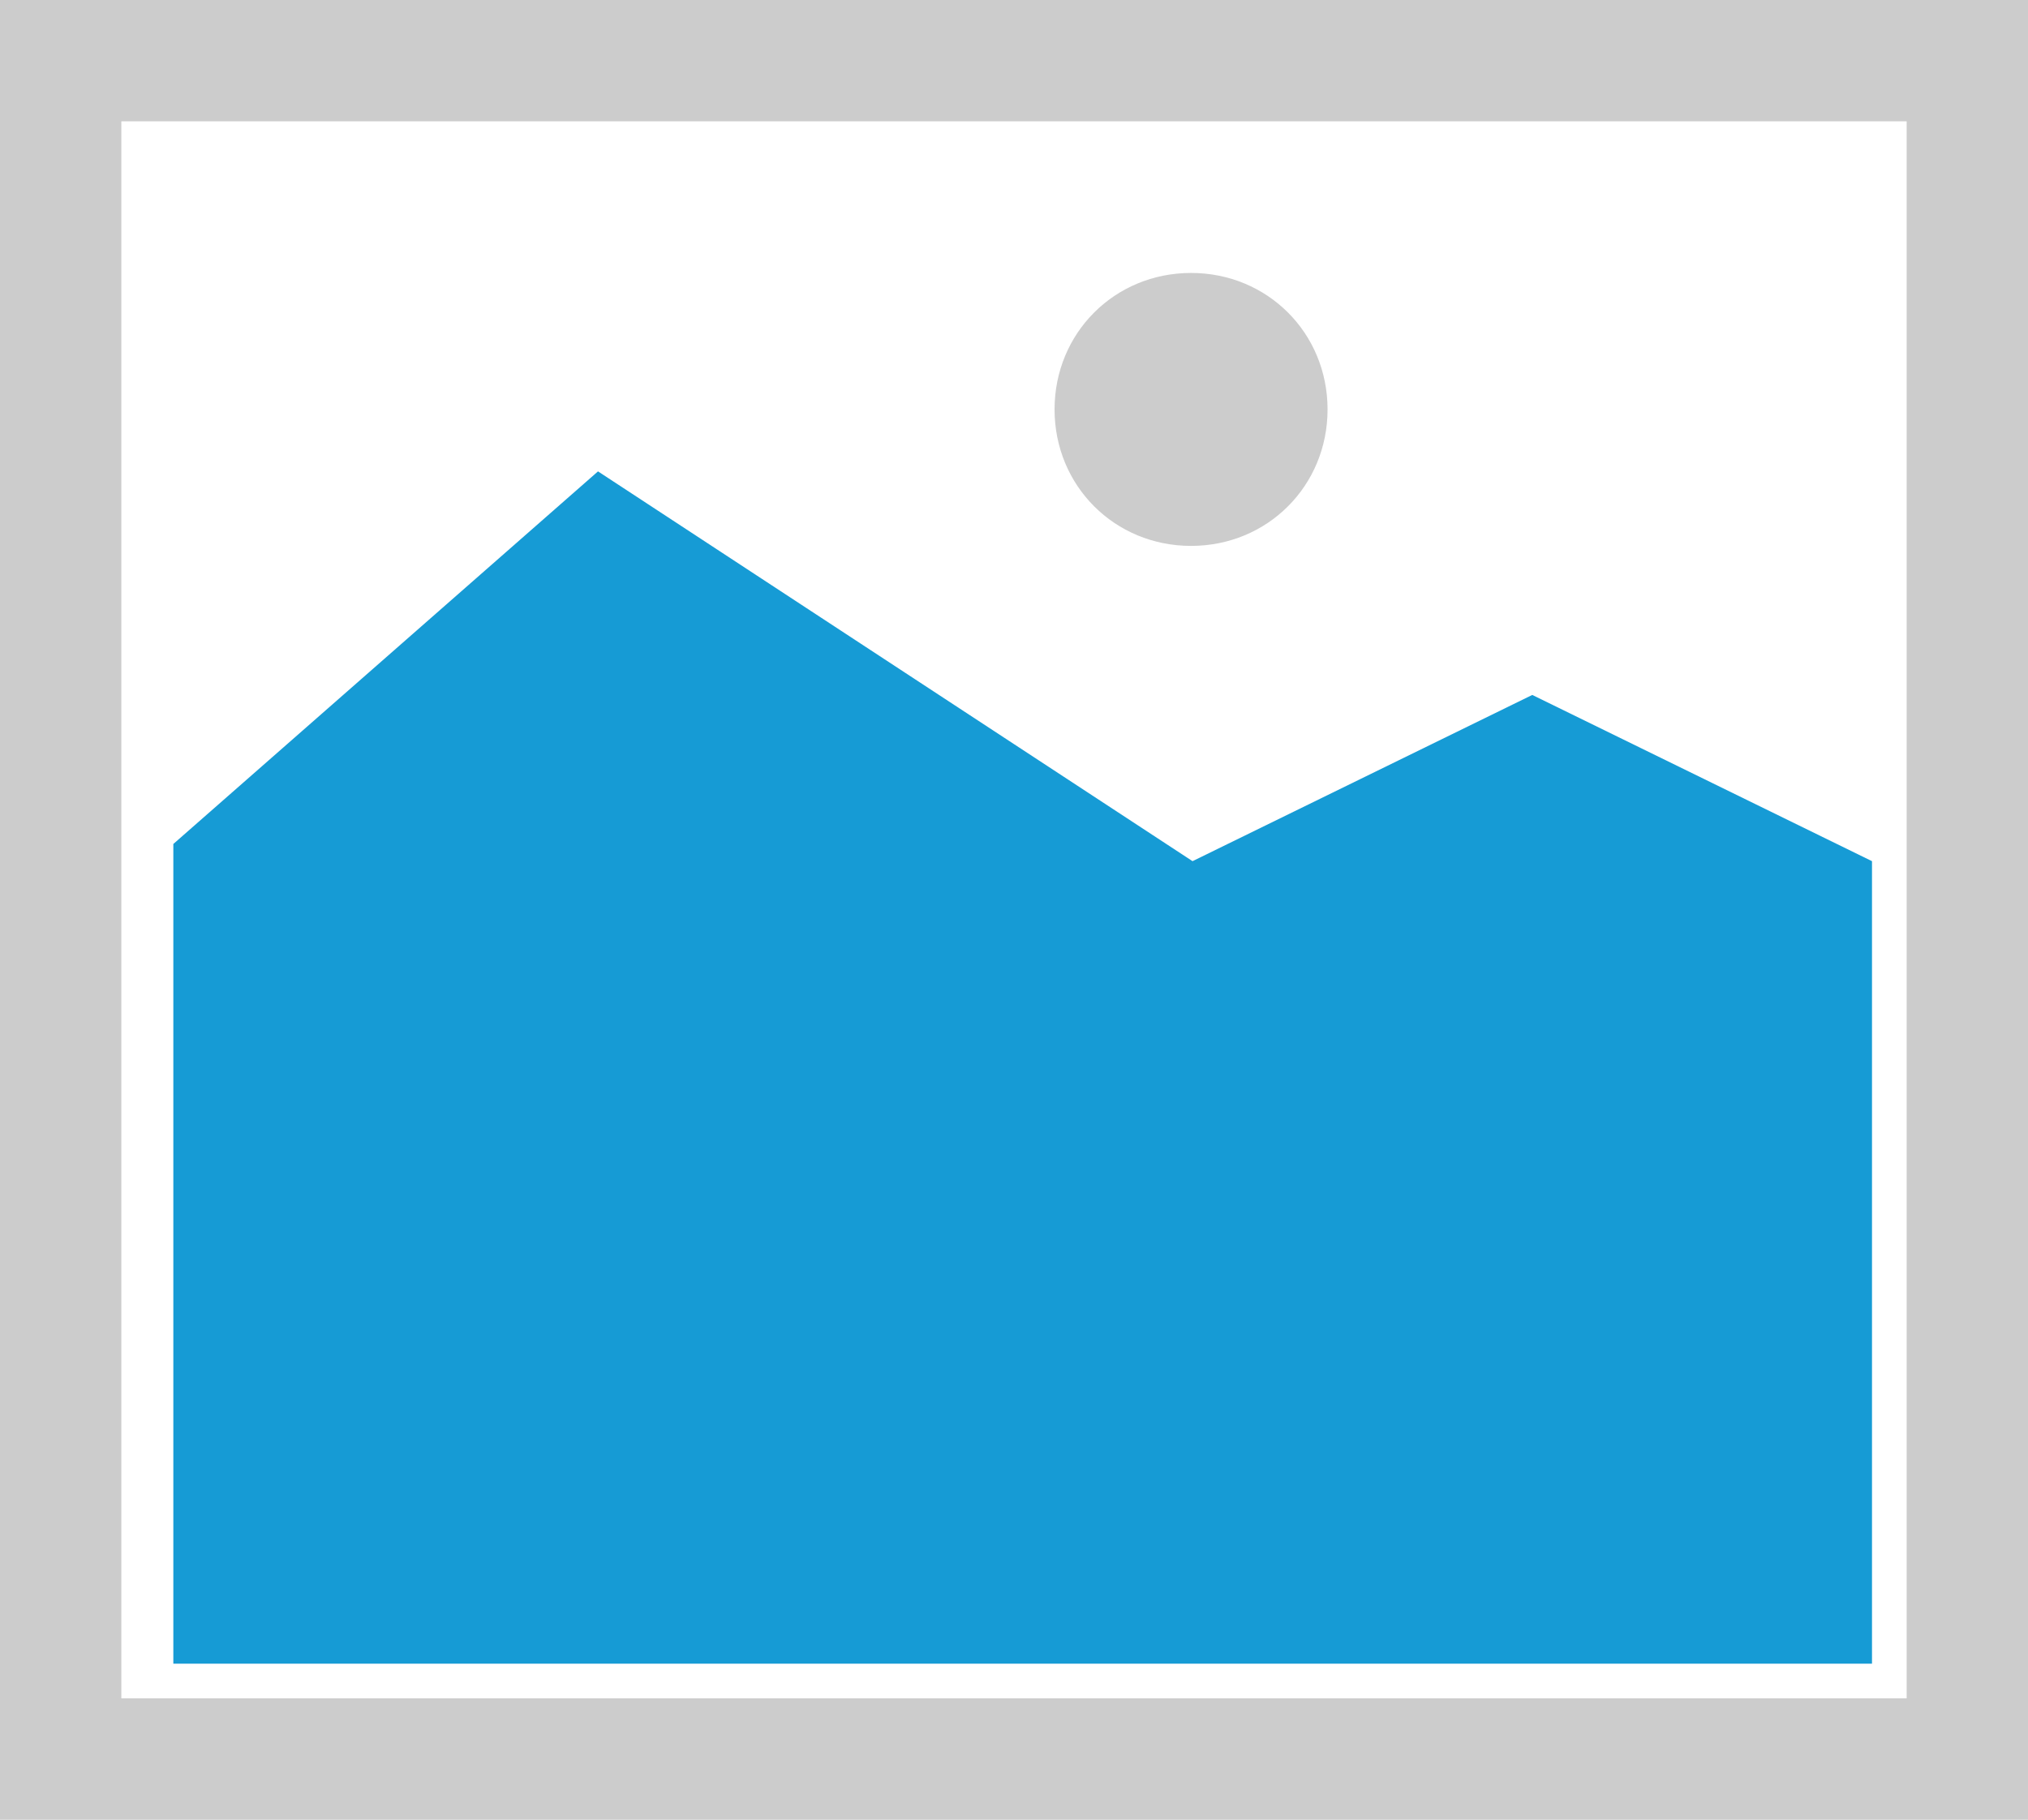
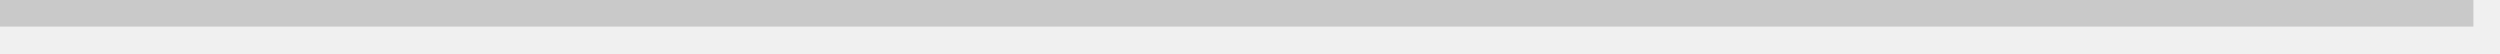
- <svg xmlns="http://www.w3.org/2000/svg" version="1.1" width="117px" height="105px">
-   <g transform="matrix(1 0 0 1 -1649 -405 )">
-     <path d="M 1649 405  L 1766 405  L 1766 510  L 1649 510  L 1649 405  " fill-rule="nonzero" fill="#cccccc" stroke="none" />
-     <path d="M 1656 412  L 1759 412  L 1759 503  L 1656 503  L 1656 412  " fill-rule="nonzero" fill="#ffffff" stroke="none" />
-     <path d="M 1717.715 436.5  C 1713.305 436.5  1709.84 433.035  1709.84 428.625  C 1709.84 424.215  1713.305 420.75  1717.715 420.75  C 1722.125 420.75  1725.59 424.215  1725.59 428.625  C 1725.59 433.035  1722.125 436.5  1717.715 436.5  " fill-rule="nonzero" fill="#cccccc" stroke="none" />
-     <path d="M 1659 501  L 1659 453.7  L 1683.5 432.2  L 1717.8 454.692  L 1737.4 445.1  L 1757 454.692  L 1757 501  L 1659 501  " fill-rule="nonzero" fill="#169bd5" stroke="none" />
+ <svg xmlns="http://www.w3.org/2000/svg" version="1.1" width="94px" height="2px">
+   <g transform="matrix(1 0 0 1 -1557 -225 )">
+     <path d="M 1557 225.5  L 1650 225.5  " stroke-width="1" stroke="#c9c9c9" fill="none" />
  </g>
</svg>
